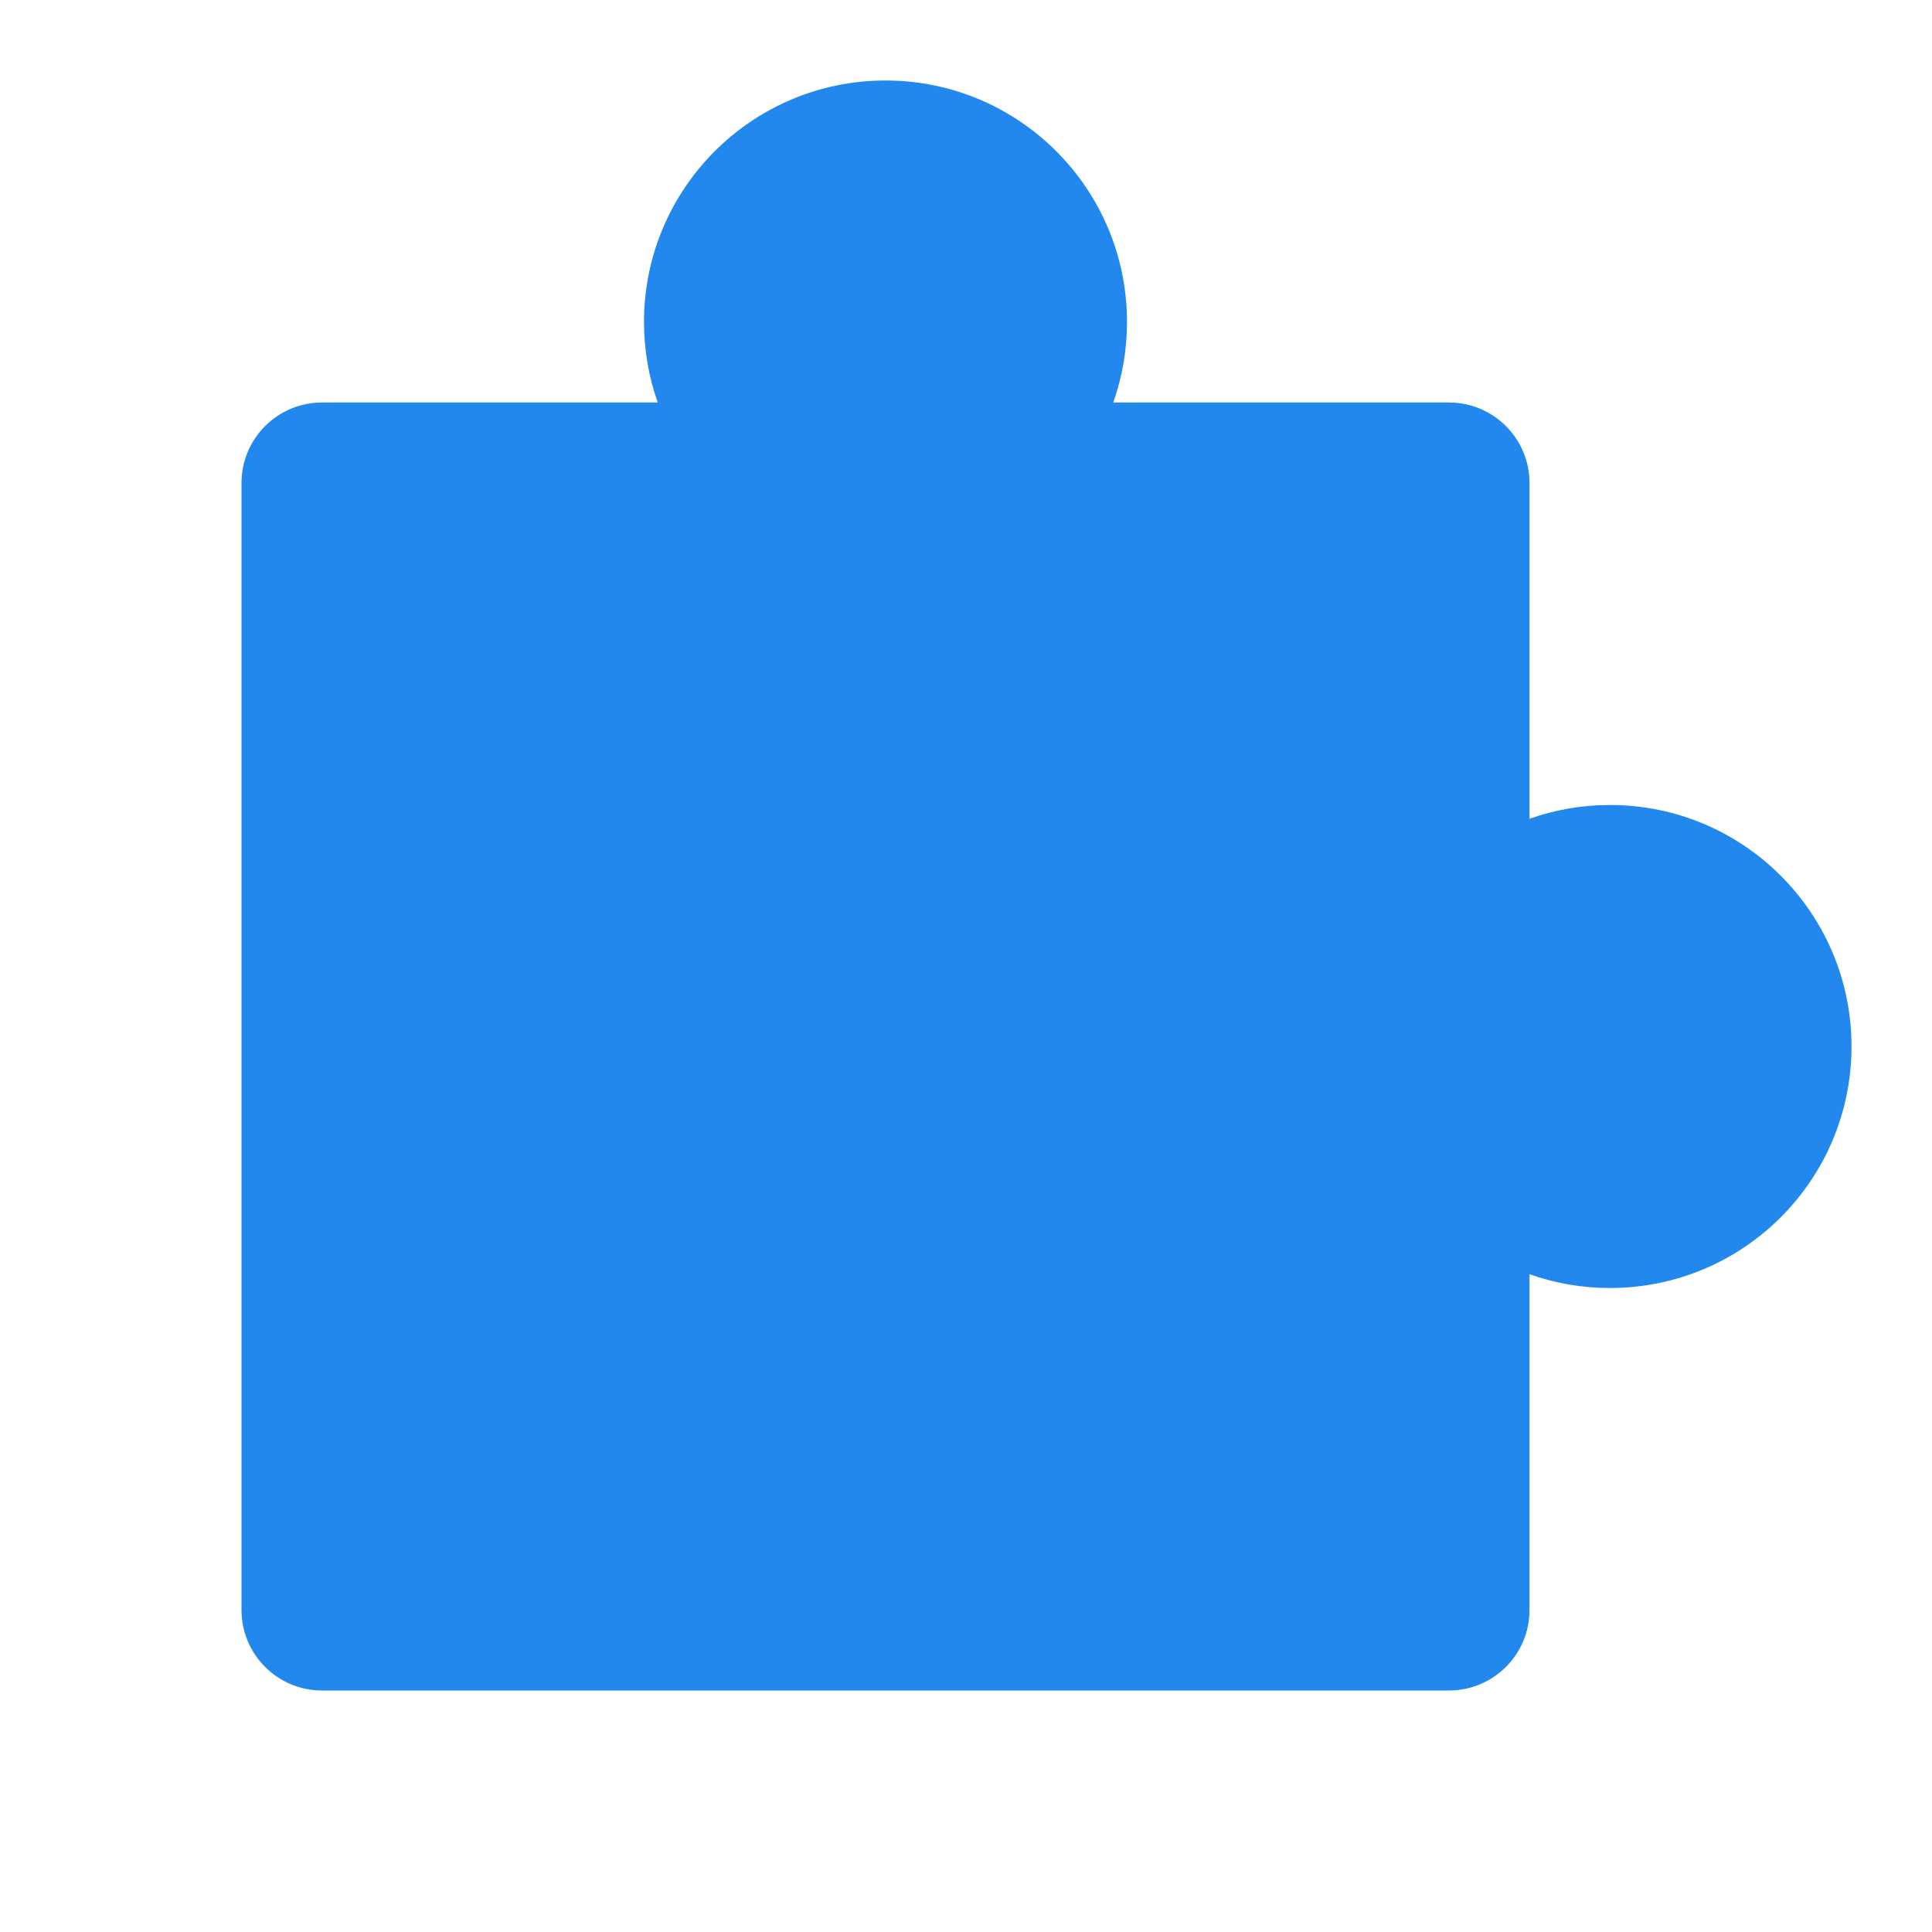
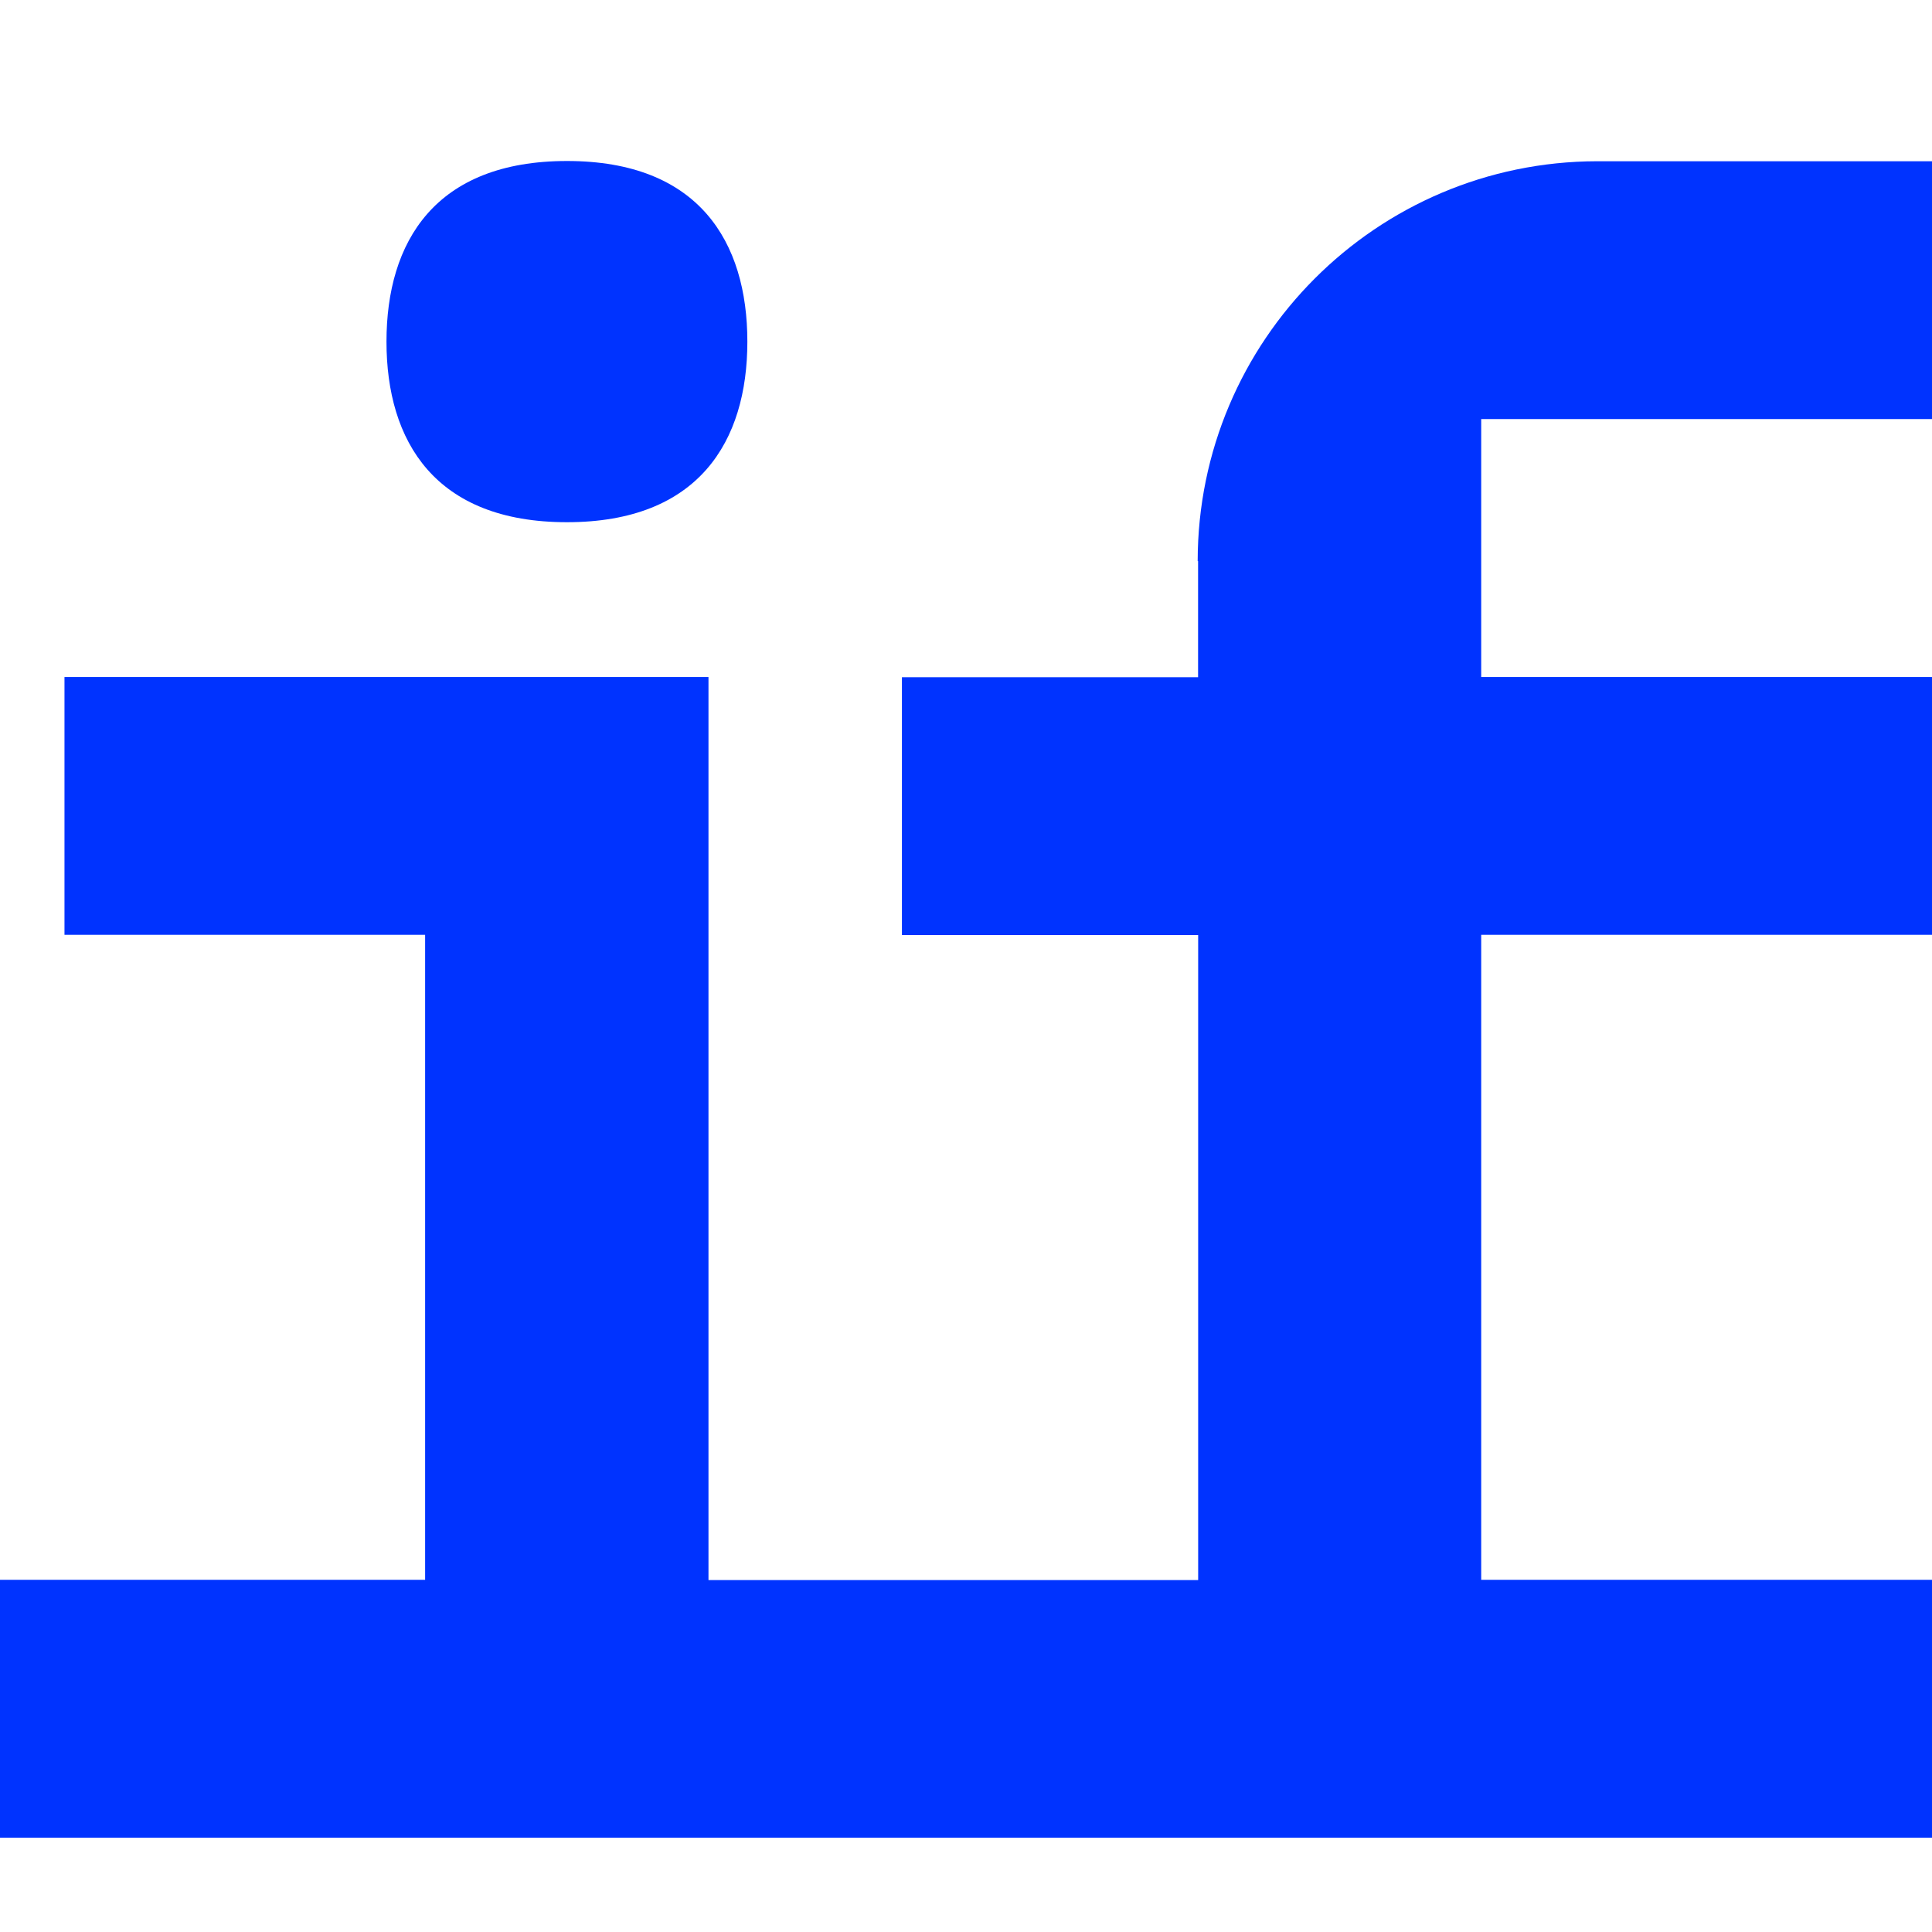
- <svg xmlns="http://www.w3.org/2000/svg" className="w-16 h-16 text-[#2288ee] color-[#2288ee]" viewBox="0 0 24 24" fill="#2288ee">
-   <path d="M8 4C8 2.343 9.343 1 11 1C12.657 1 14 2.343 14 4C14 4.351 13.94 4.687 13.829 5H18C18.552 5 19 5.448 19 6V10.171C19.313 10.06 19.649 10 20 10C21.657 10 23 11.343 23 13C23 14.657 21.657 16 20 16C19.649 16 19.313 15.94 19 15.829V20C19 20.552 18.552 21 18 21H4C3.448 21 3 20.552 3 20V6C3 5.448 3.448 5 4 5H8.171C8.06 4.687 8 4.351 8 4Z" />
+ <svg xmlns="http://www.w3.org/2000/svg" height="1em" style="flex:none;line-height:1" viewBox="0 0 24 24" width="1em">
+   <path d="M7.043 6.487c1.635 0 2.241-1.003 2.241-2.243S8.681 2 7.044 2C5.405 2 4.801 3.003 4.801 4.244c0 1.24.604 2.243 2.241 2.243z" fill="#03F" />
+   <path d="M14.883 6.97v1.443h-3.679v3.203h3.68v8.012H8.801V8.41h-8v3.203h4.48v8.012H0v3.203h24v-3.203h-5.6v-8.012H24V8.41h-5.6V5.206H24V2.003h-4.161a4.97 4.97 0 00-4.961 4.967h.005z" fill="#03F" />
</svg>
